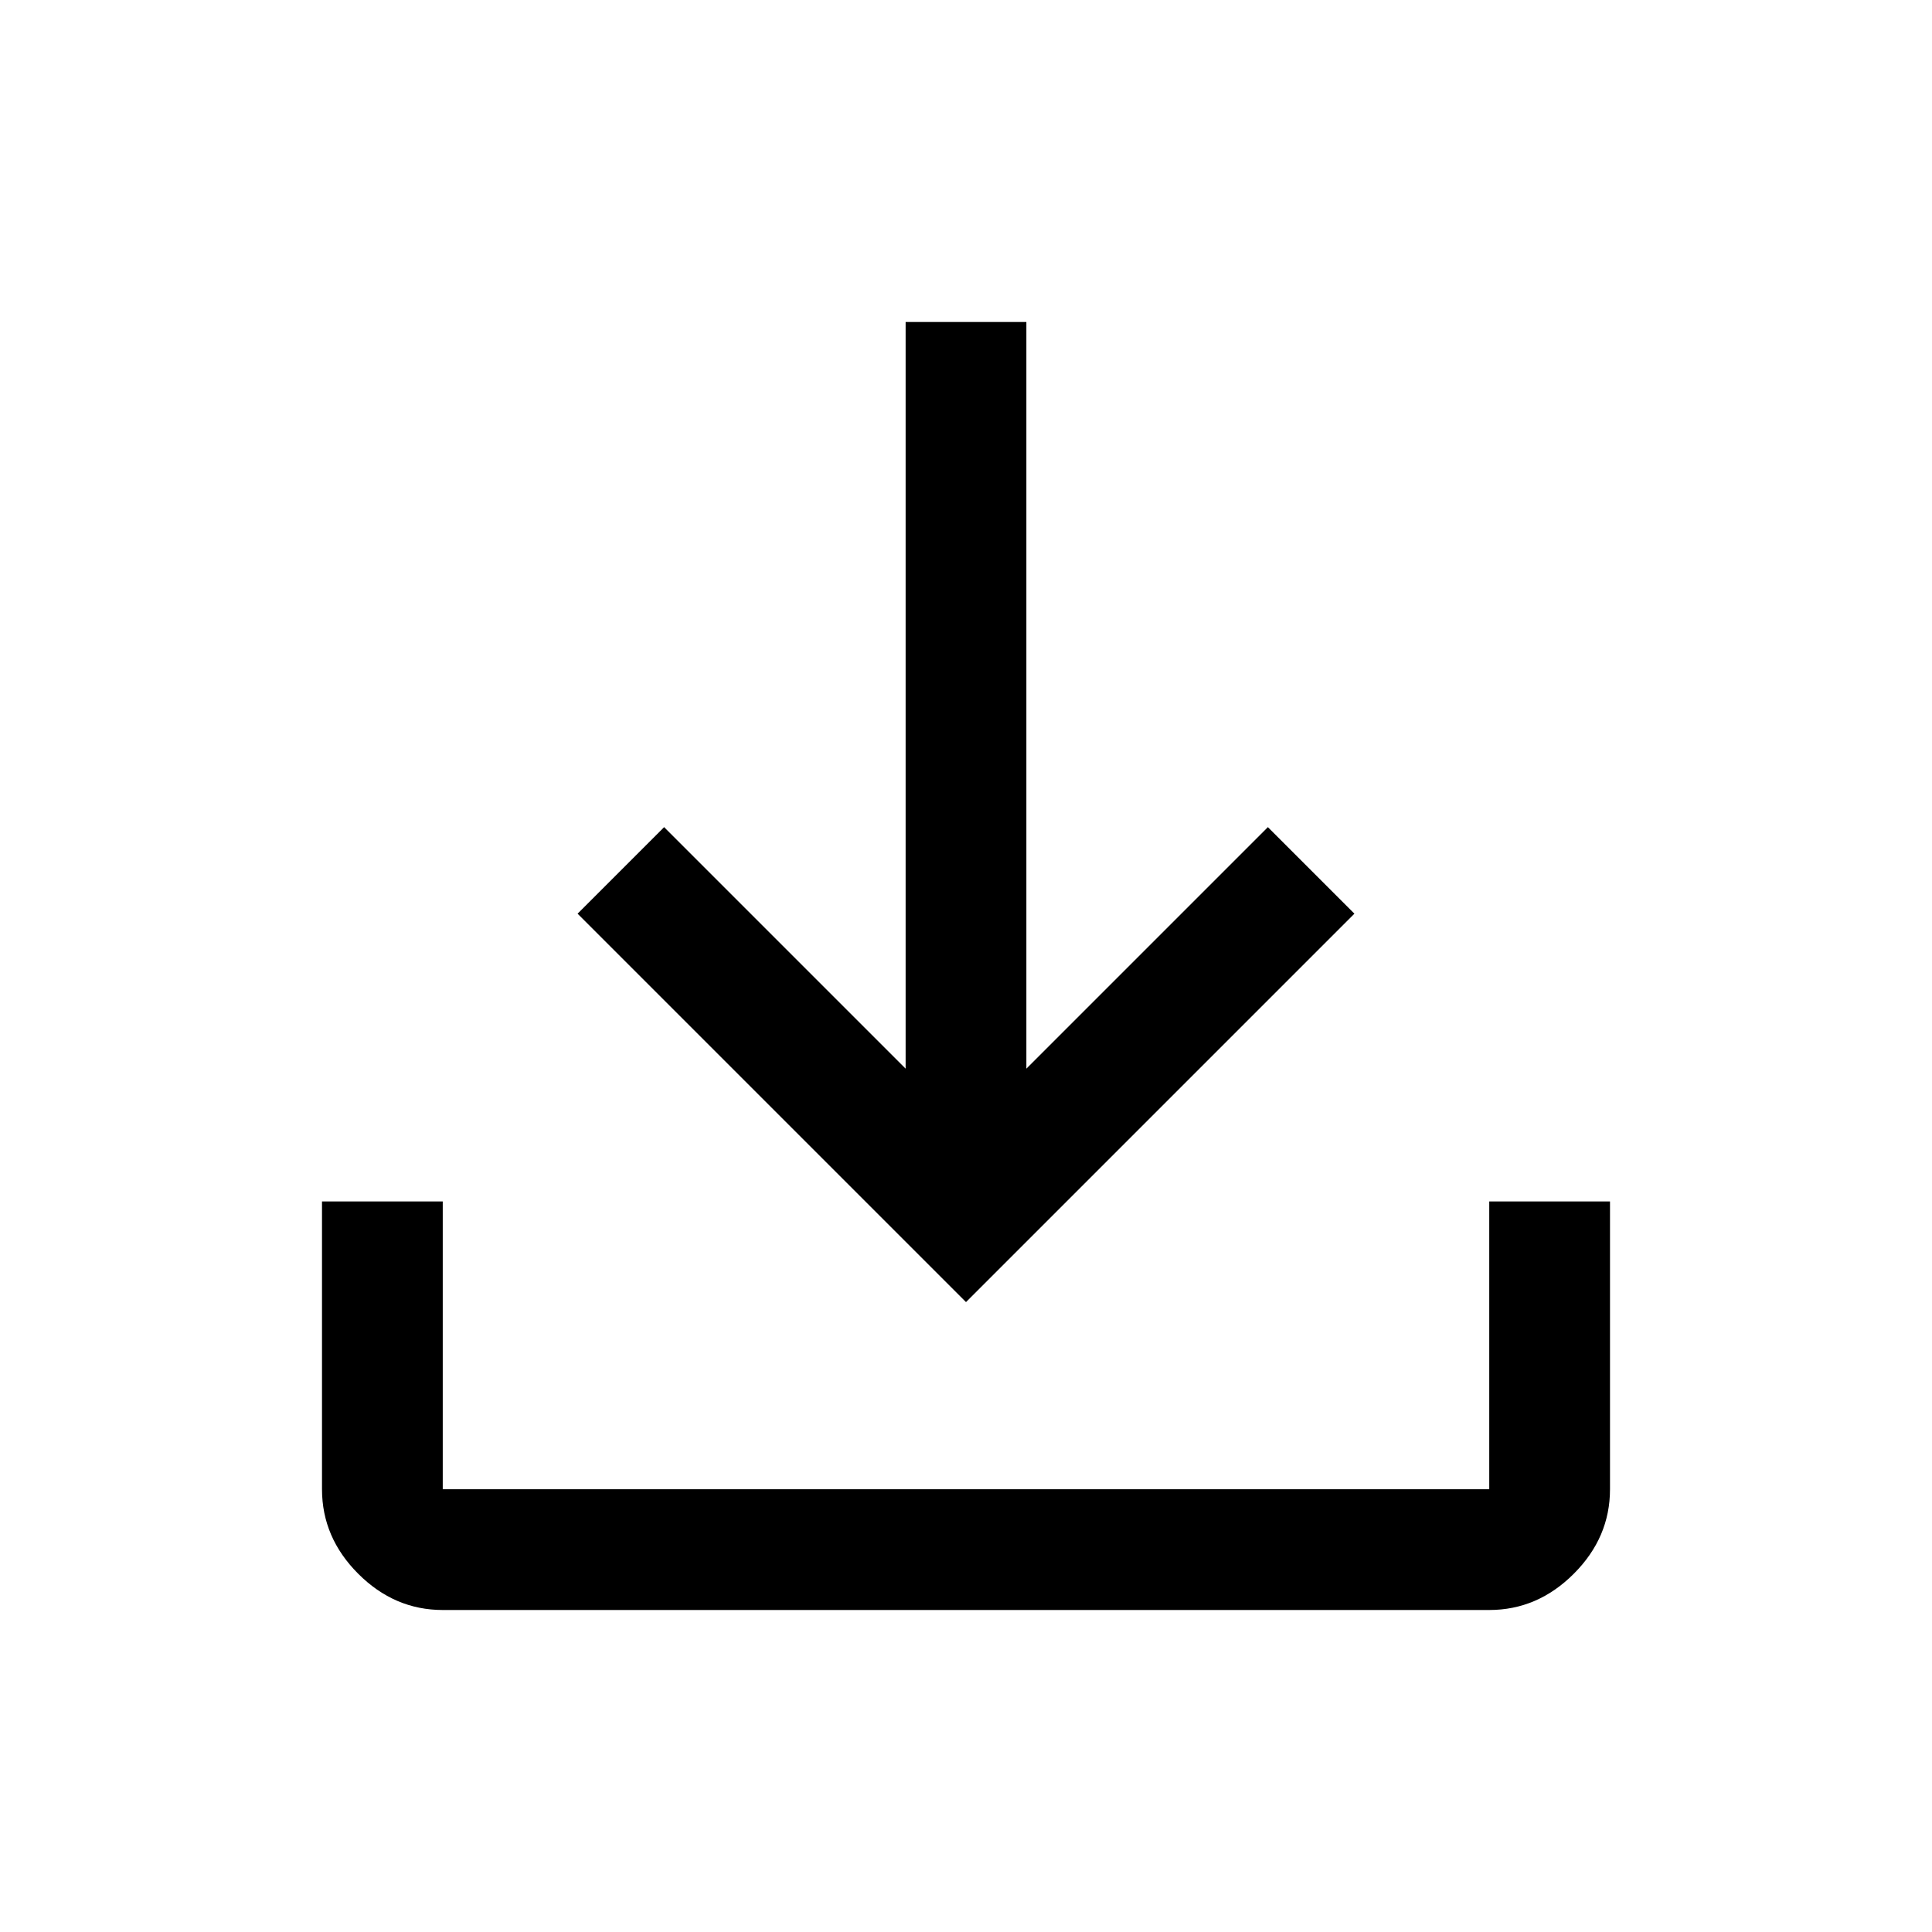
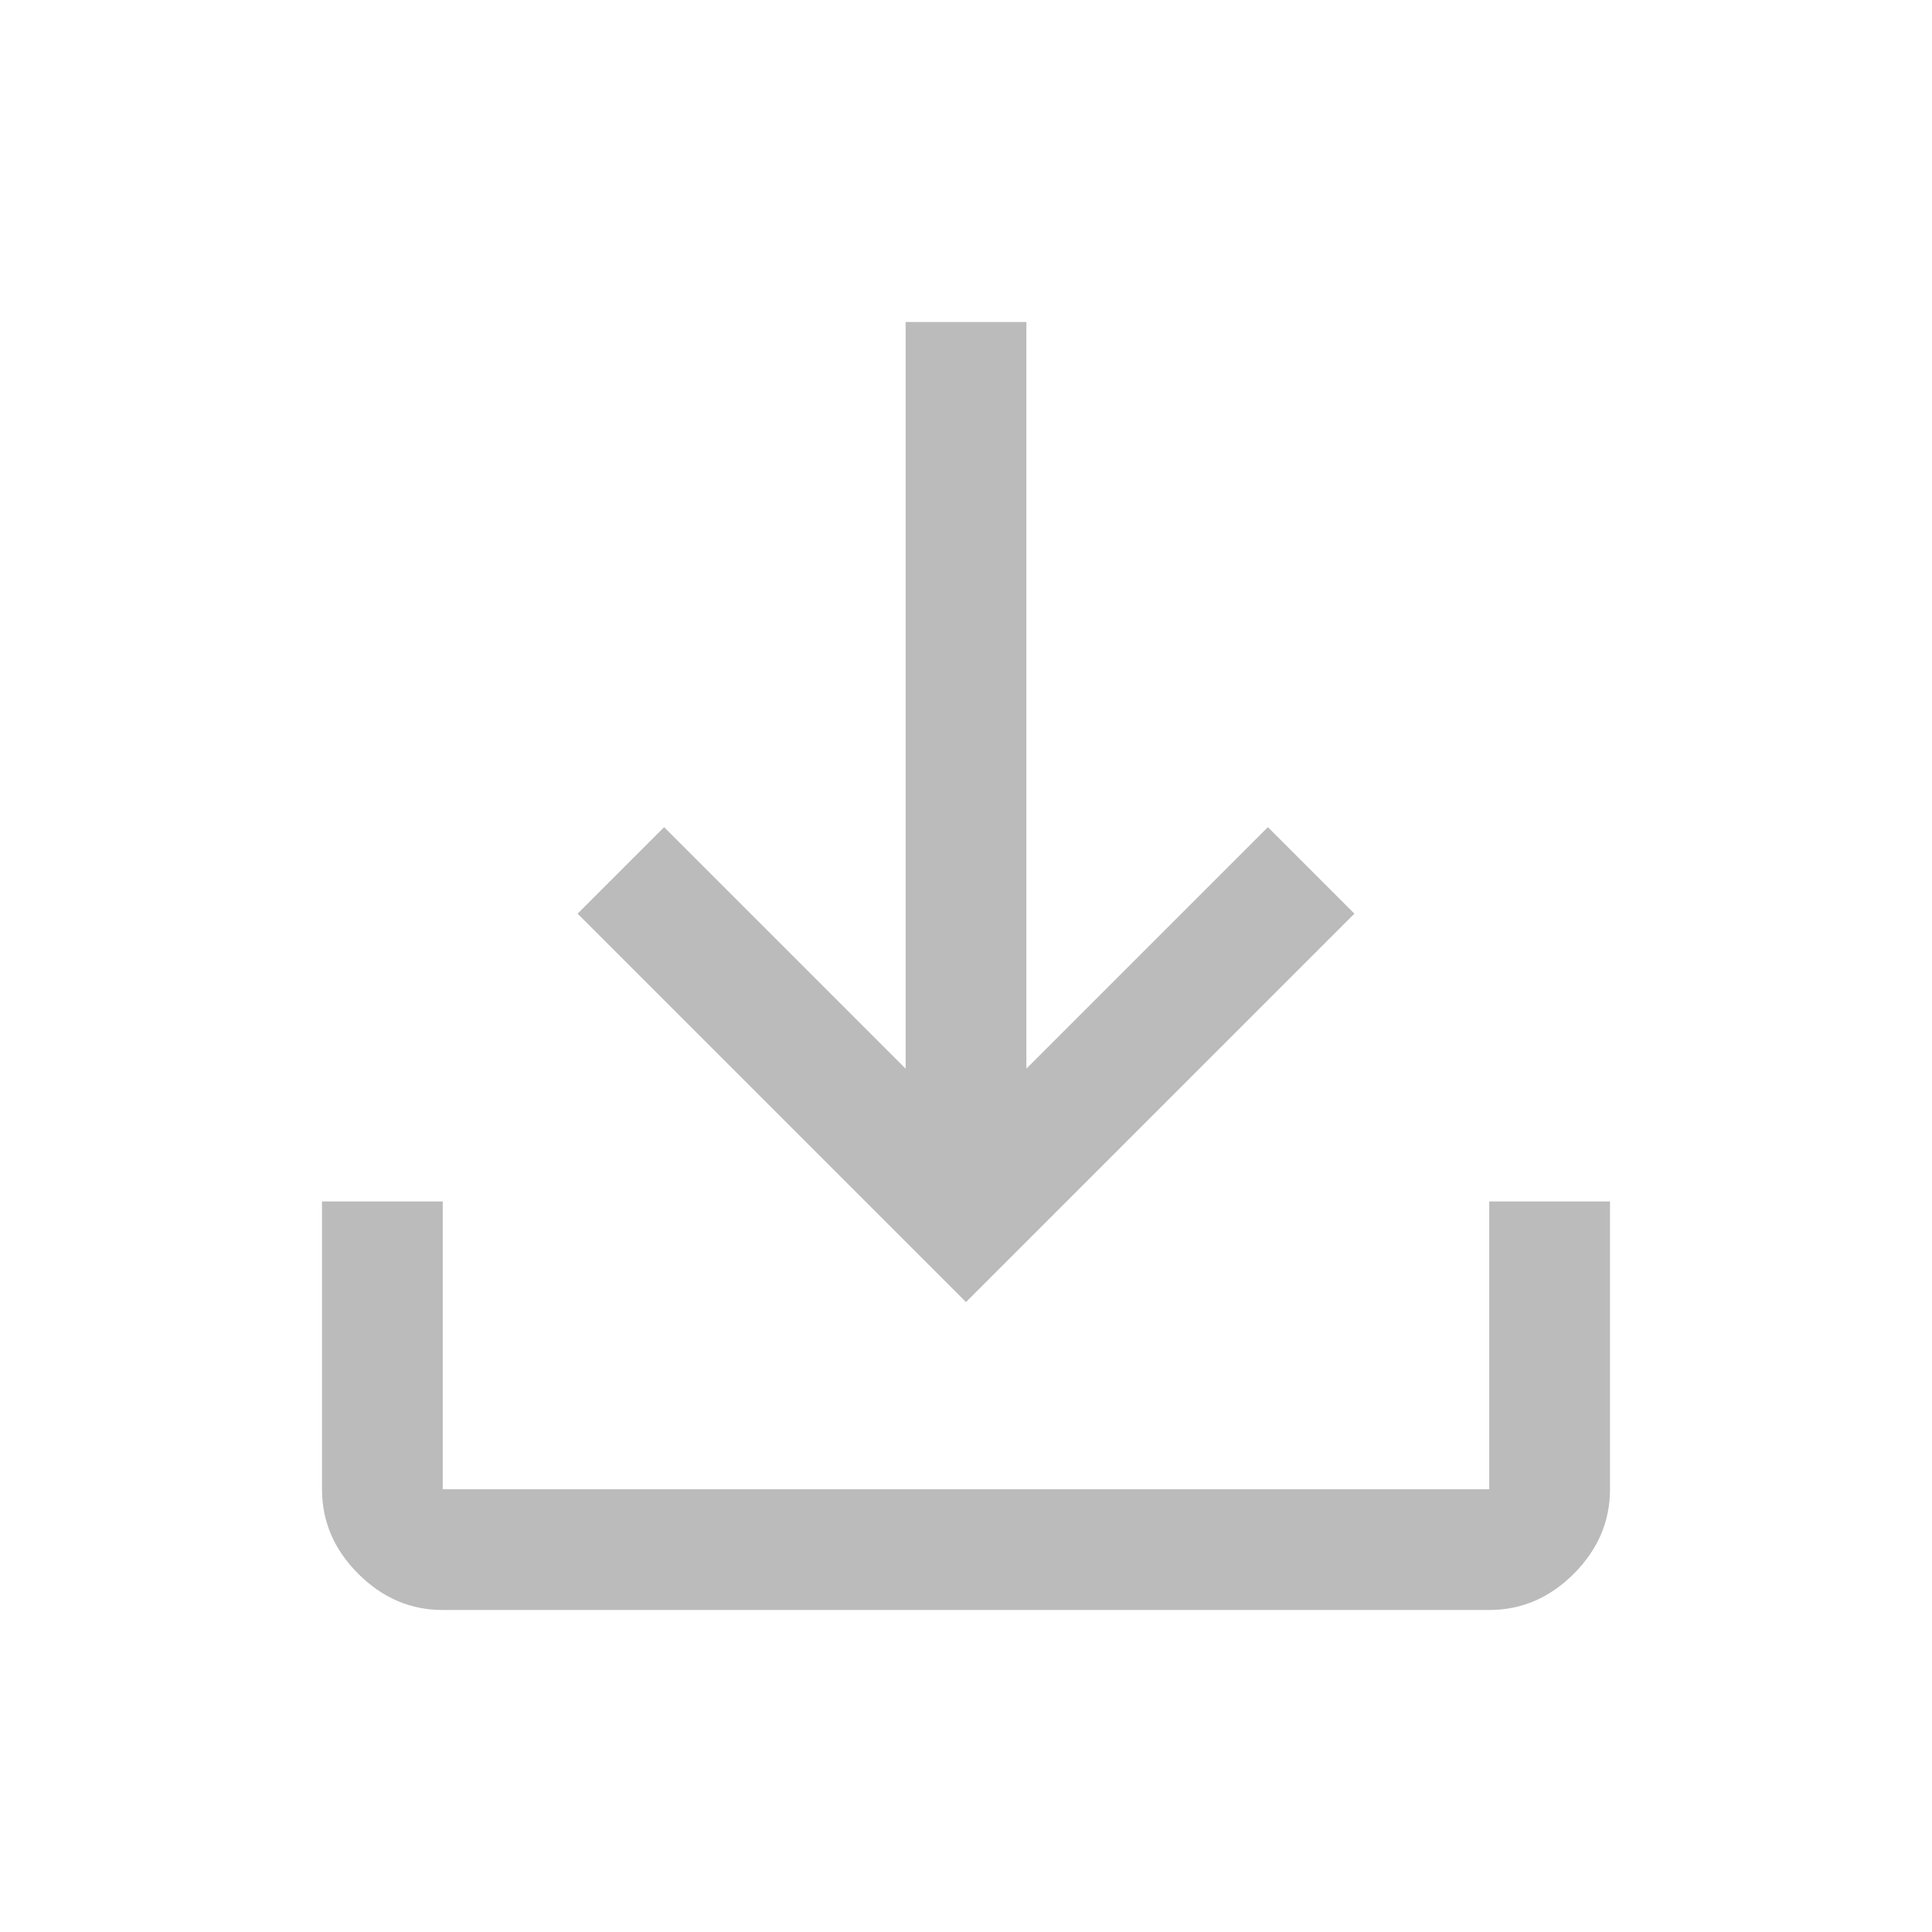
<svg xmlns="http://www.w3.org/2000/svg" height="48" width="48">
-   <path d="M11 40q-1.2 0-2.1-.9Q8 38.2 8 37v-7.15h3V37h26v-7.15h3V37q0 1.2-.9 2.1-.9.9-2.1.9Zm13-7.65-9.65-9.65 2.15-2.15 6 6V8h3v18.55l6-6 2.15 2.15Z" />
+   <path fill="#BBBBBB" d="M11 40q-1.2 0-2.1-.9Q8 38.2 8 37v-7.15h3V37h26v-7.15h3V37q0 1.2-.9 2.1-.9.9-2.1.9Zm13-7.65-9.65-9.65 2.15-2.15 6 6V8h3v18.55l6-6 2.15 2.15Z" />
</svg>
